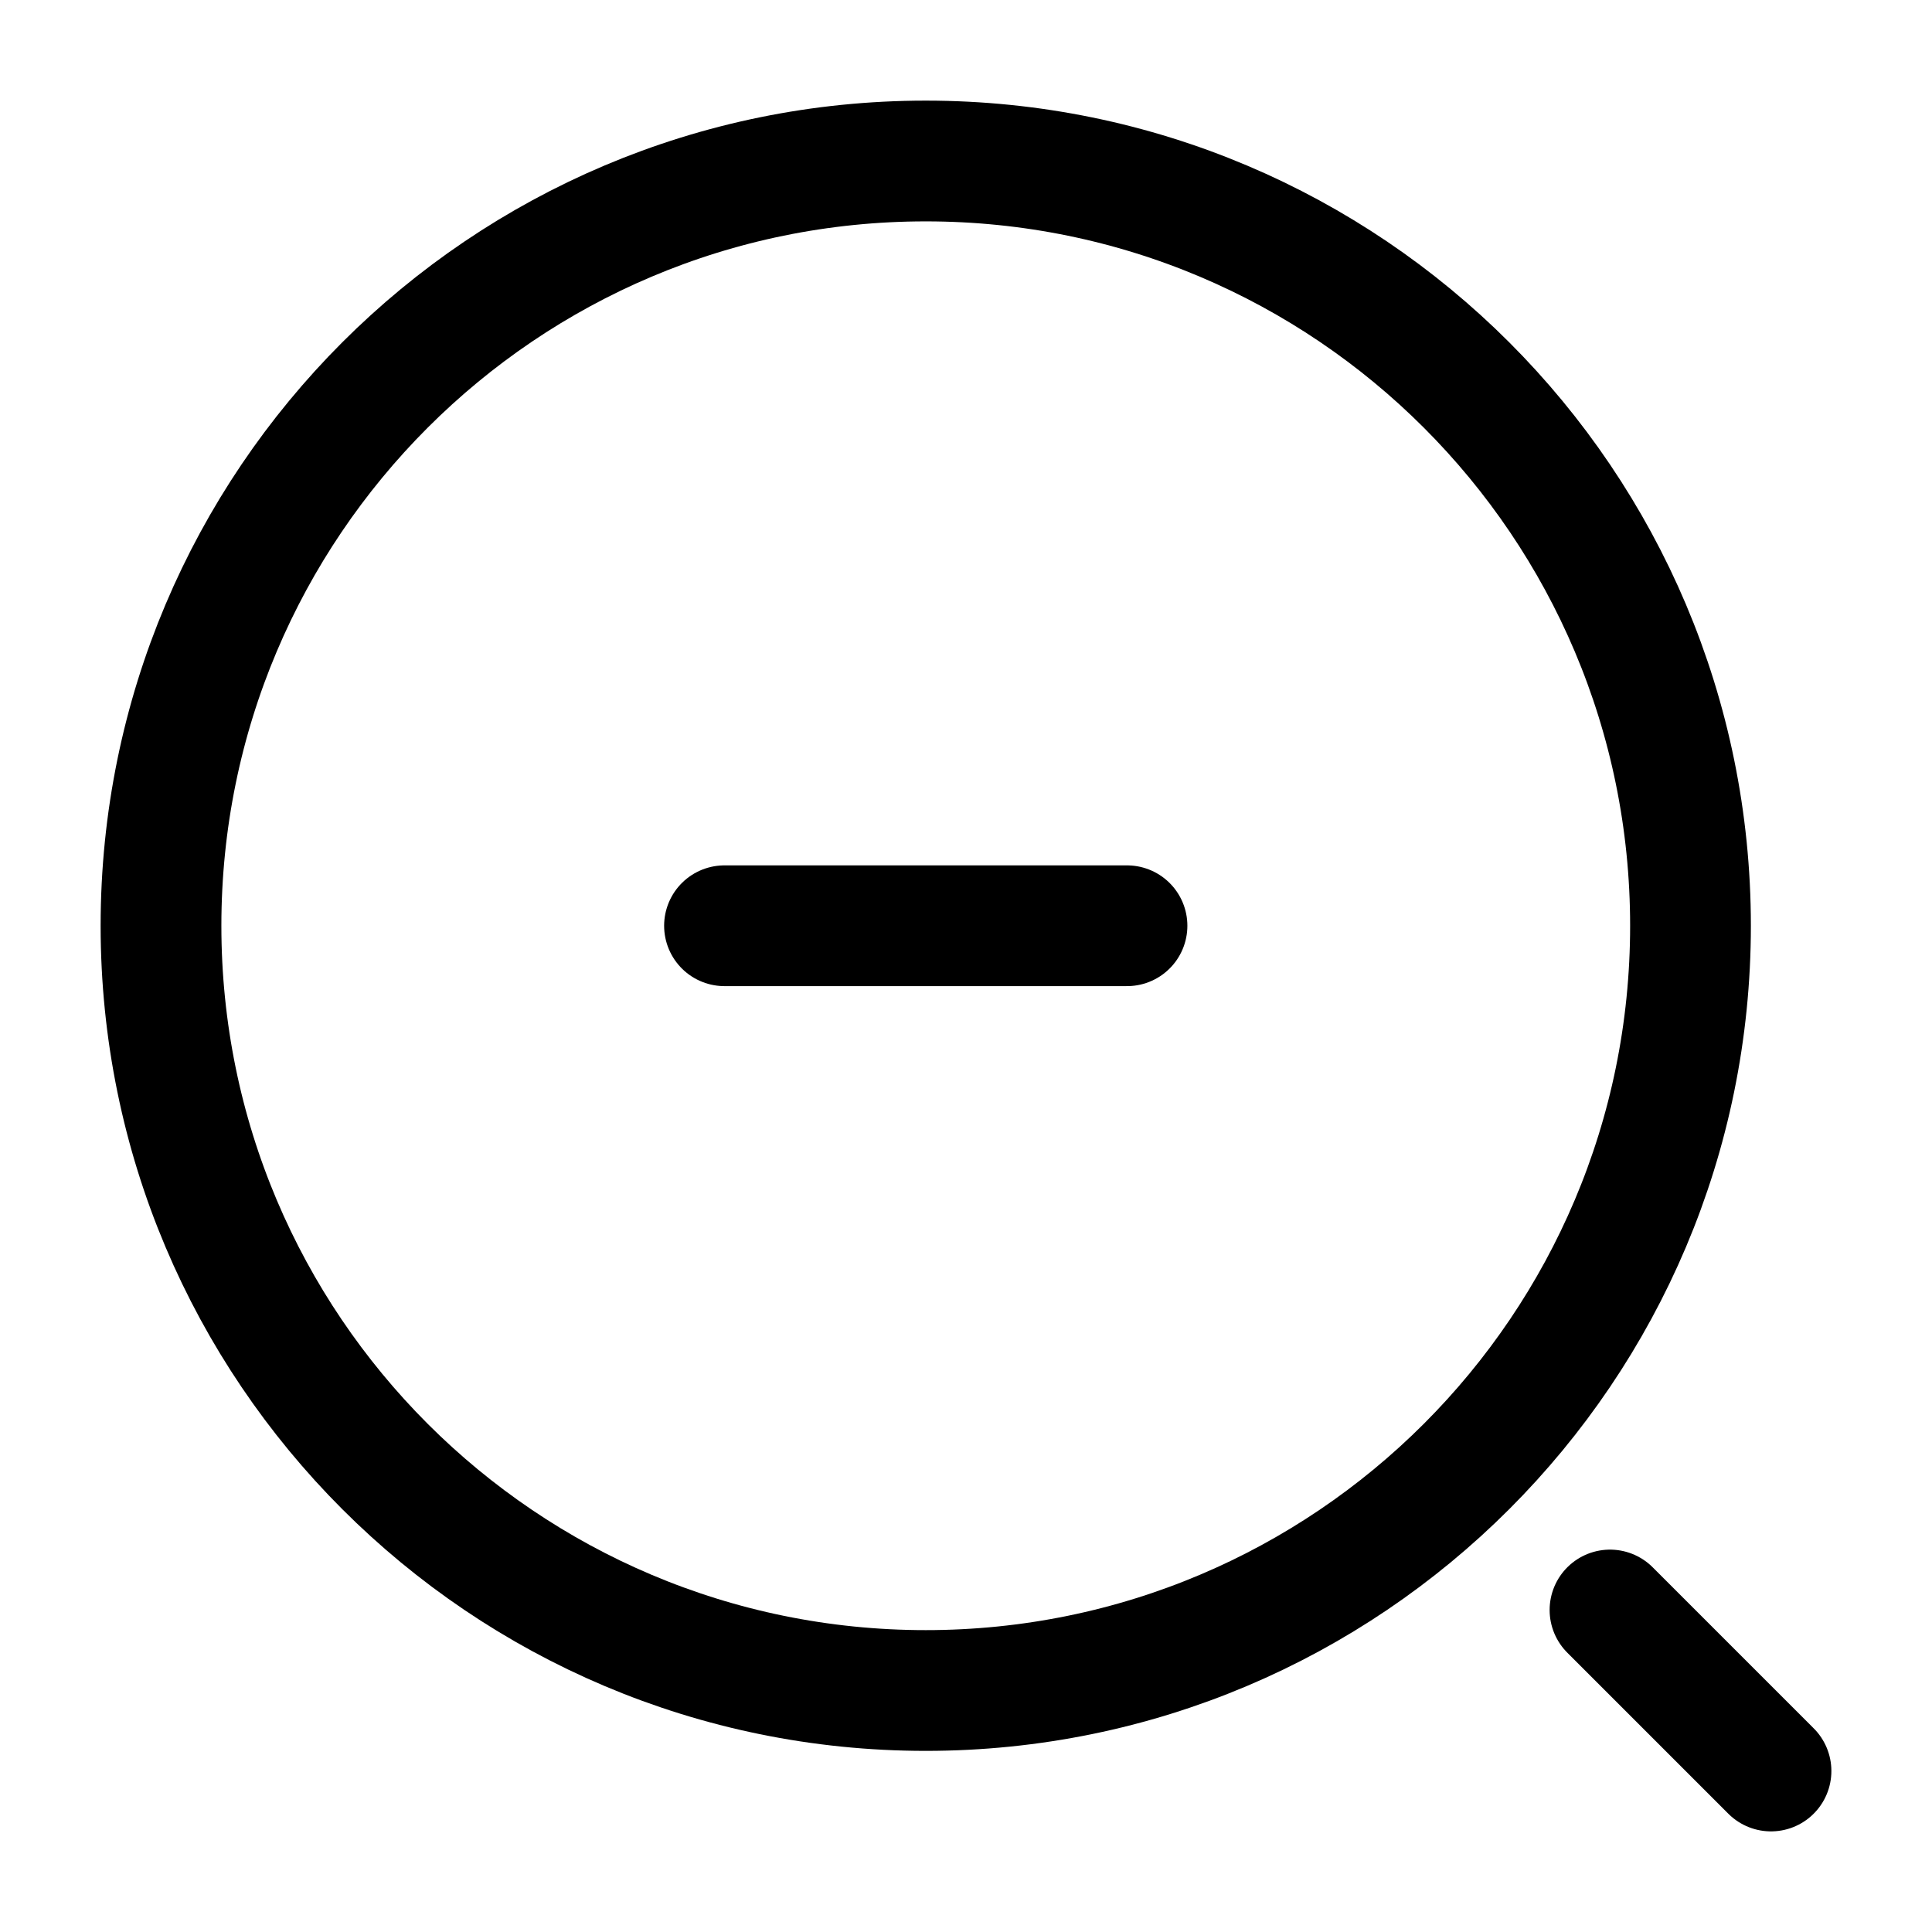
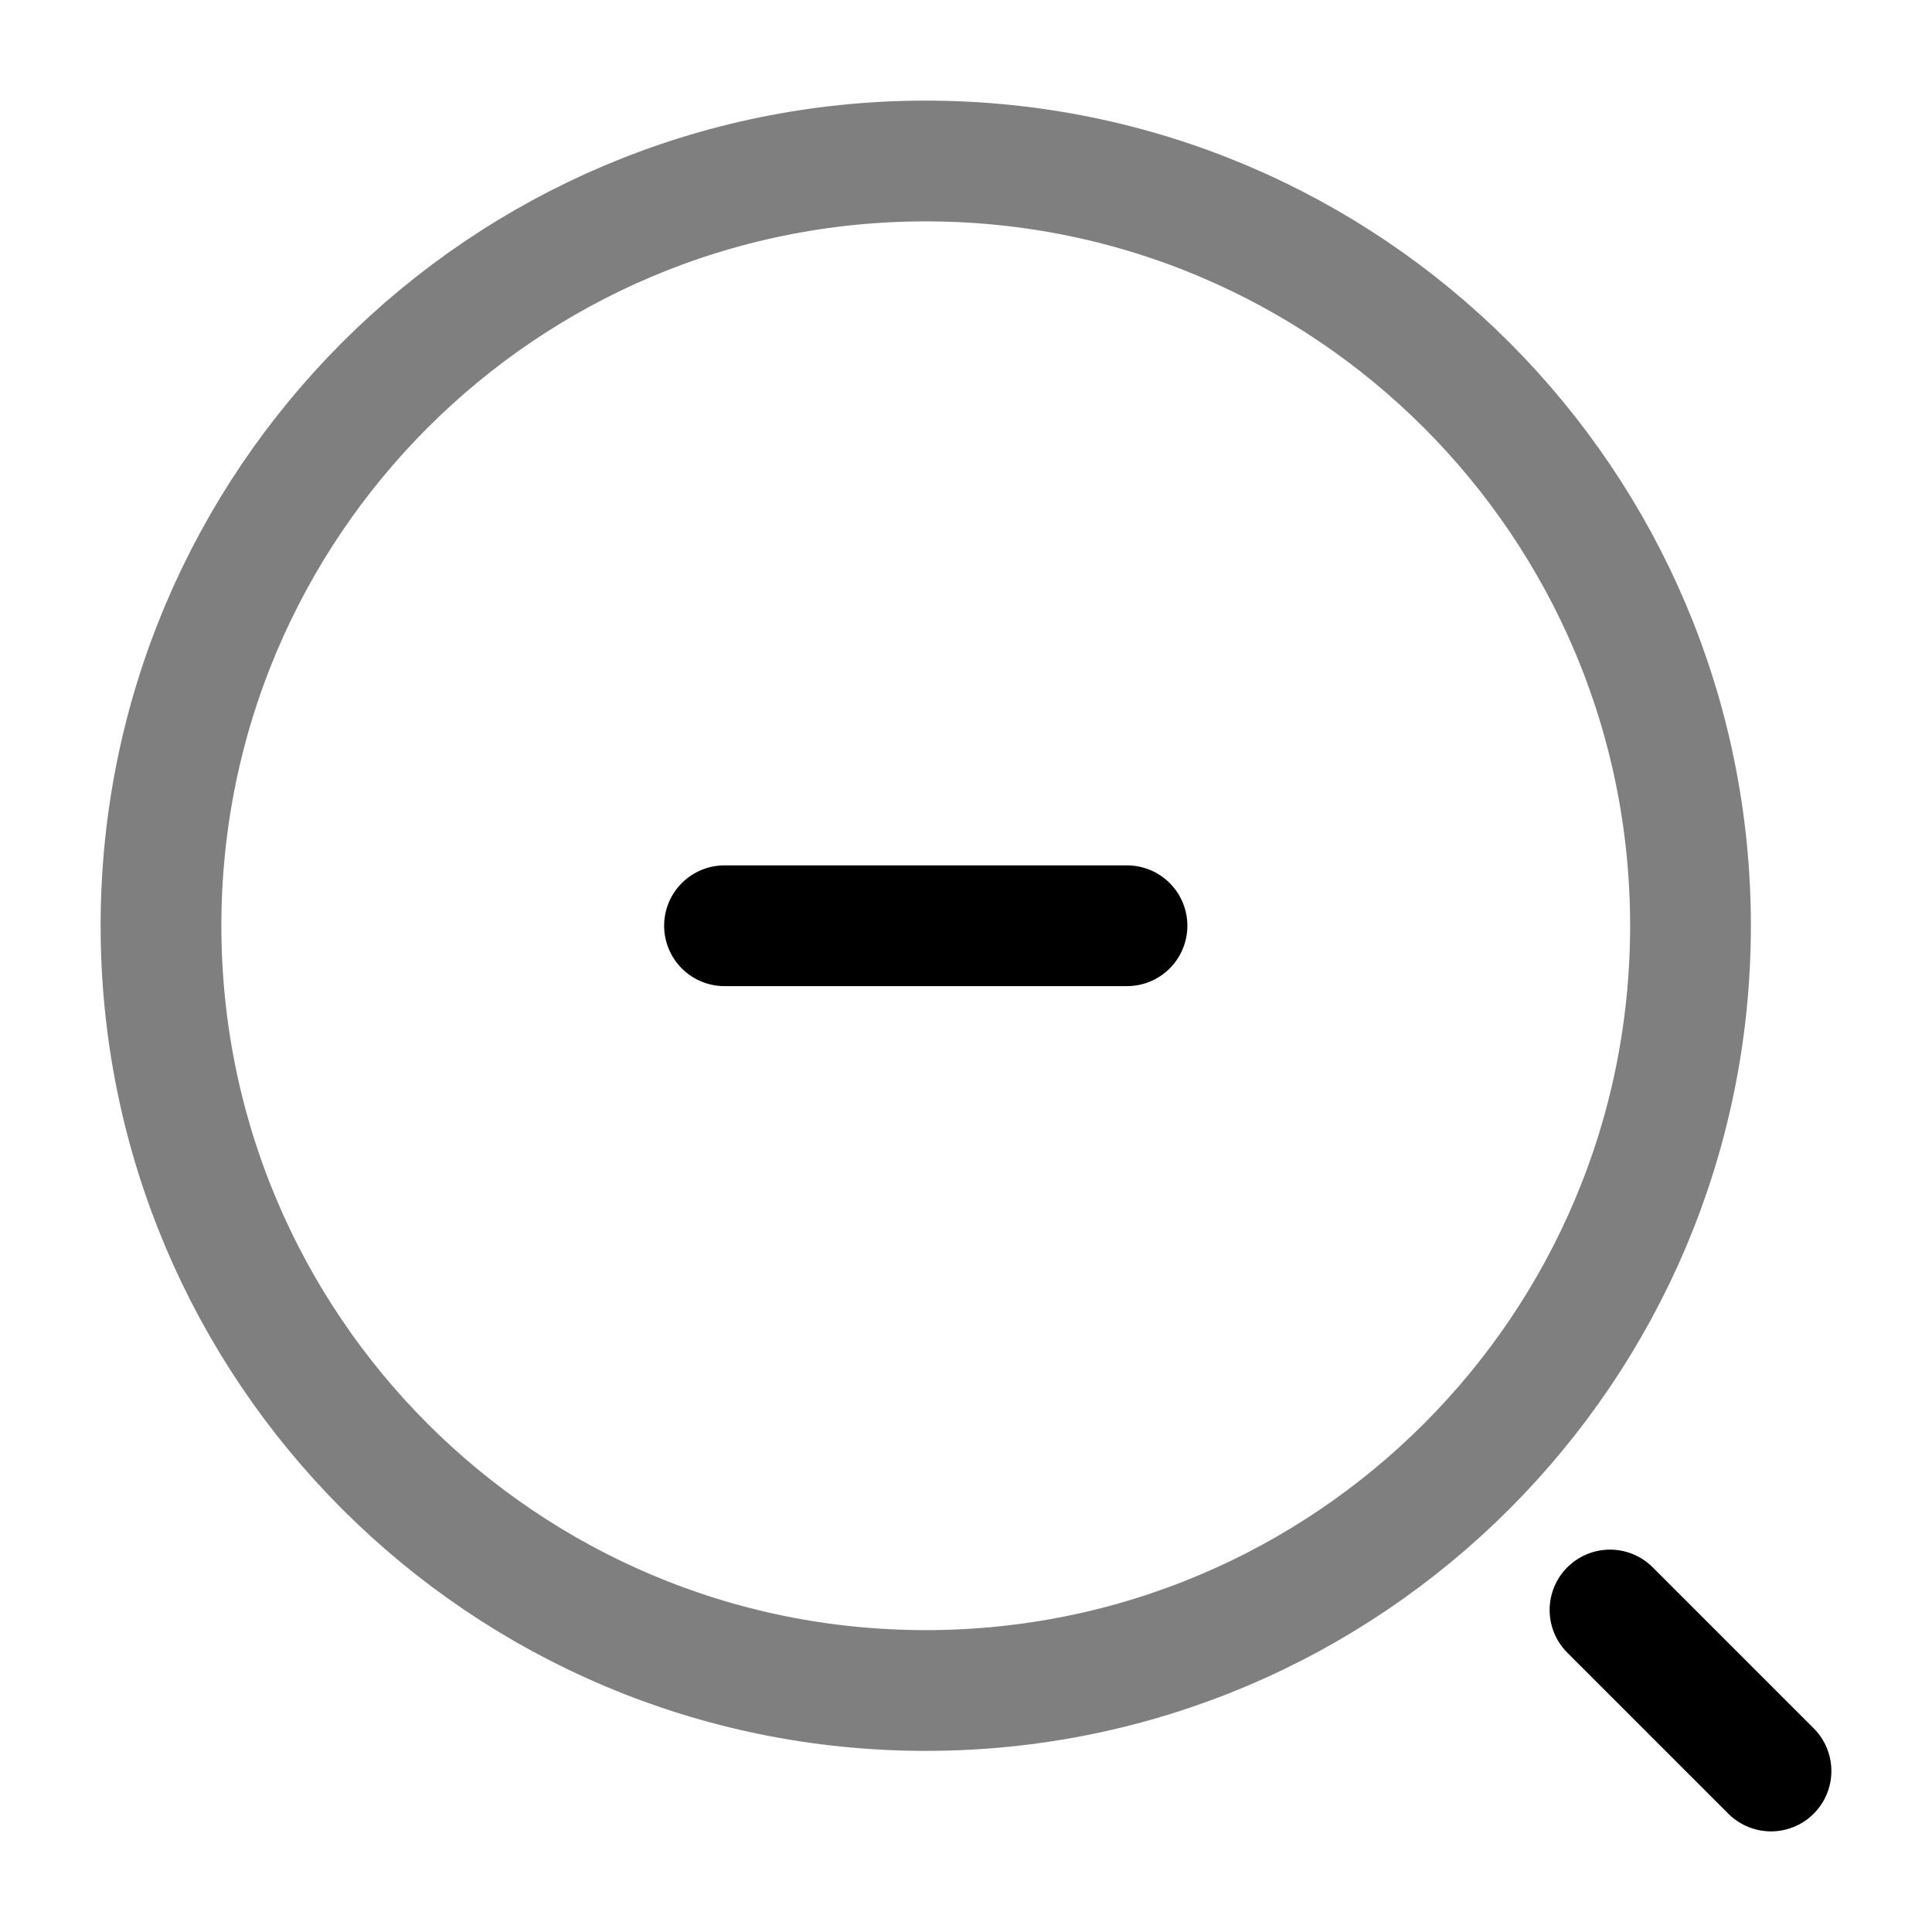
<svg xmlns="http://www.w3.org/2000/svg" width="24" height="24" viewBox="0 0 24 24" fill="none">
-   <circle cx="11.5" cy="11.5" r="9.5" stroke="currentColor" stroke-width="1.5" />
+   <circle cx="11.5" cy="11.5" r="9.5" stroke="currentColor" stroke-width="1.5" opacity="0.5" />
  <path d="M9 11.5H11.5H14" stroke="currentColor" stroke-width="1.5" stroke-linecap="round" />
  <path d="M20 20L22 22" stroke="currentColor" stroke-width="1.5" stroke-linecap="round" />
</svg>
